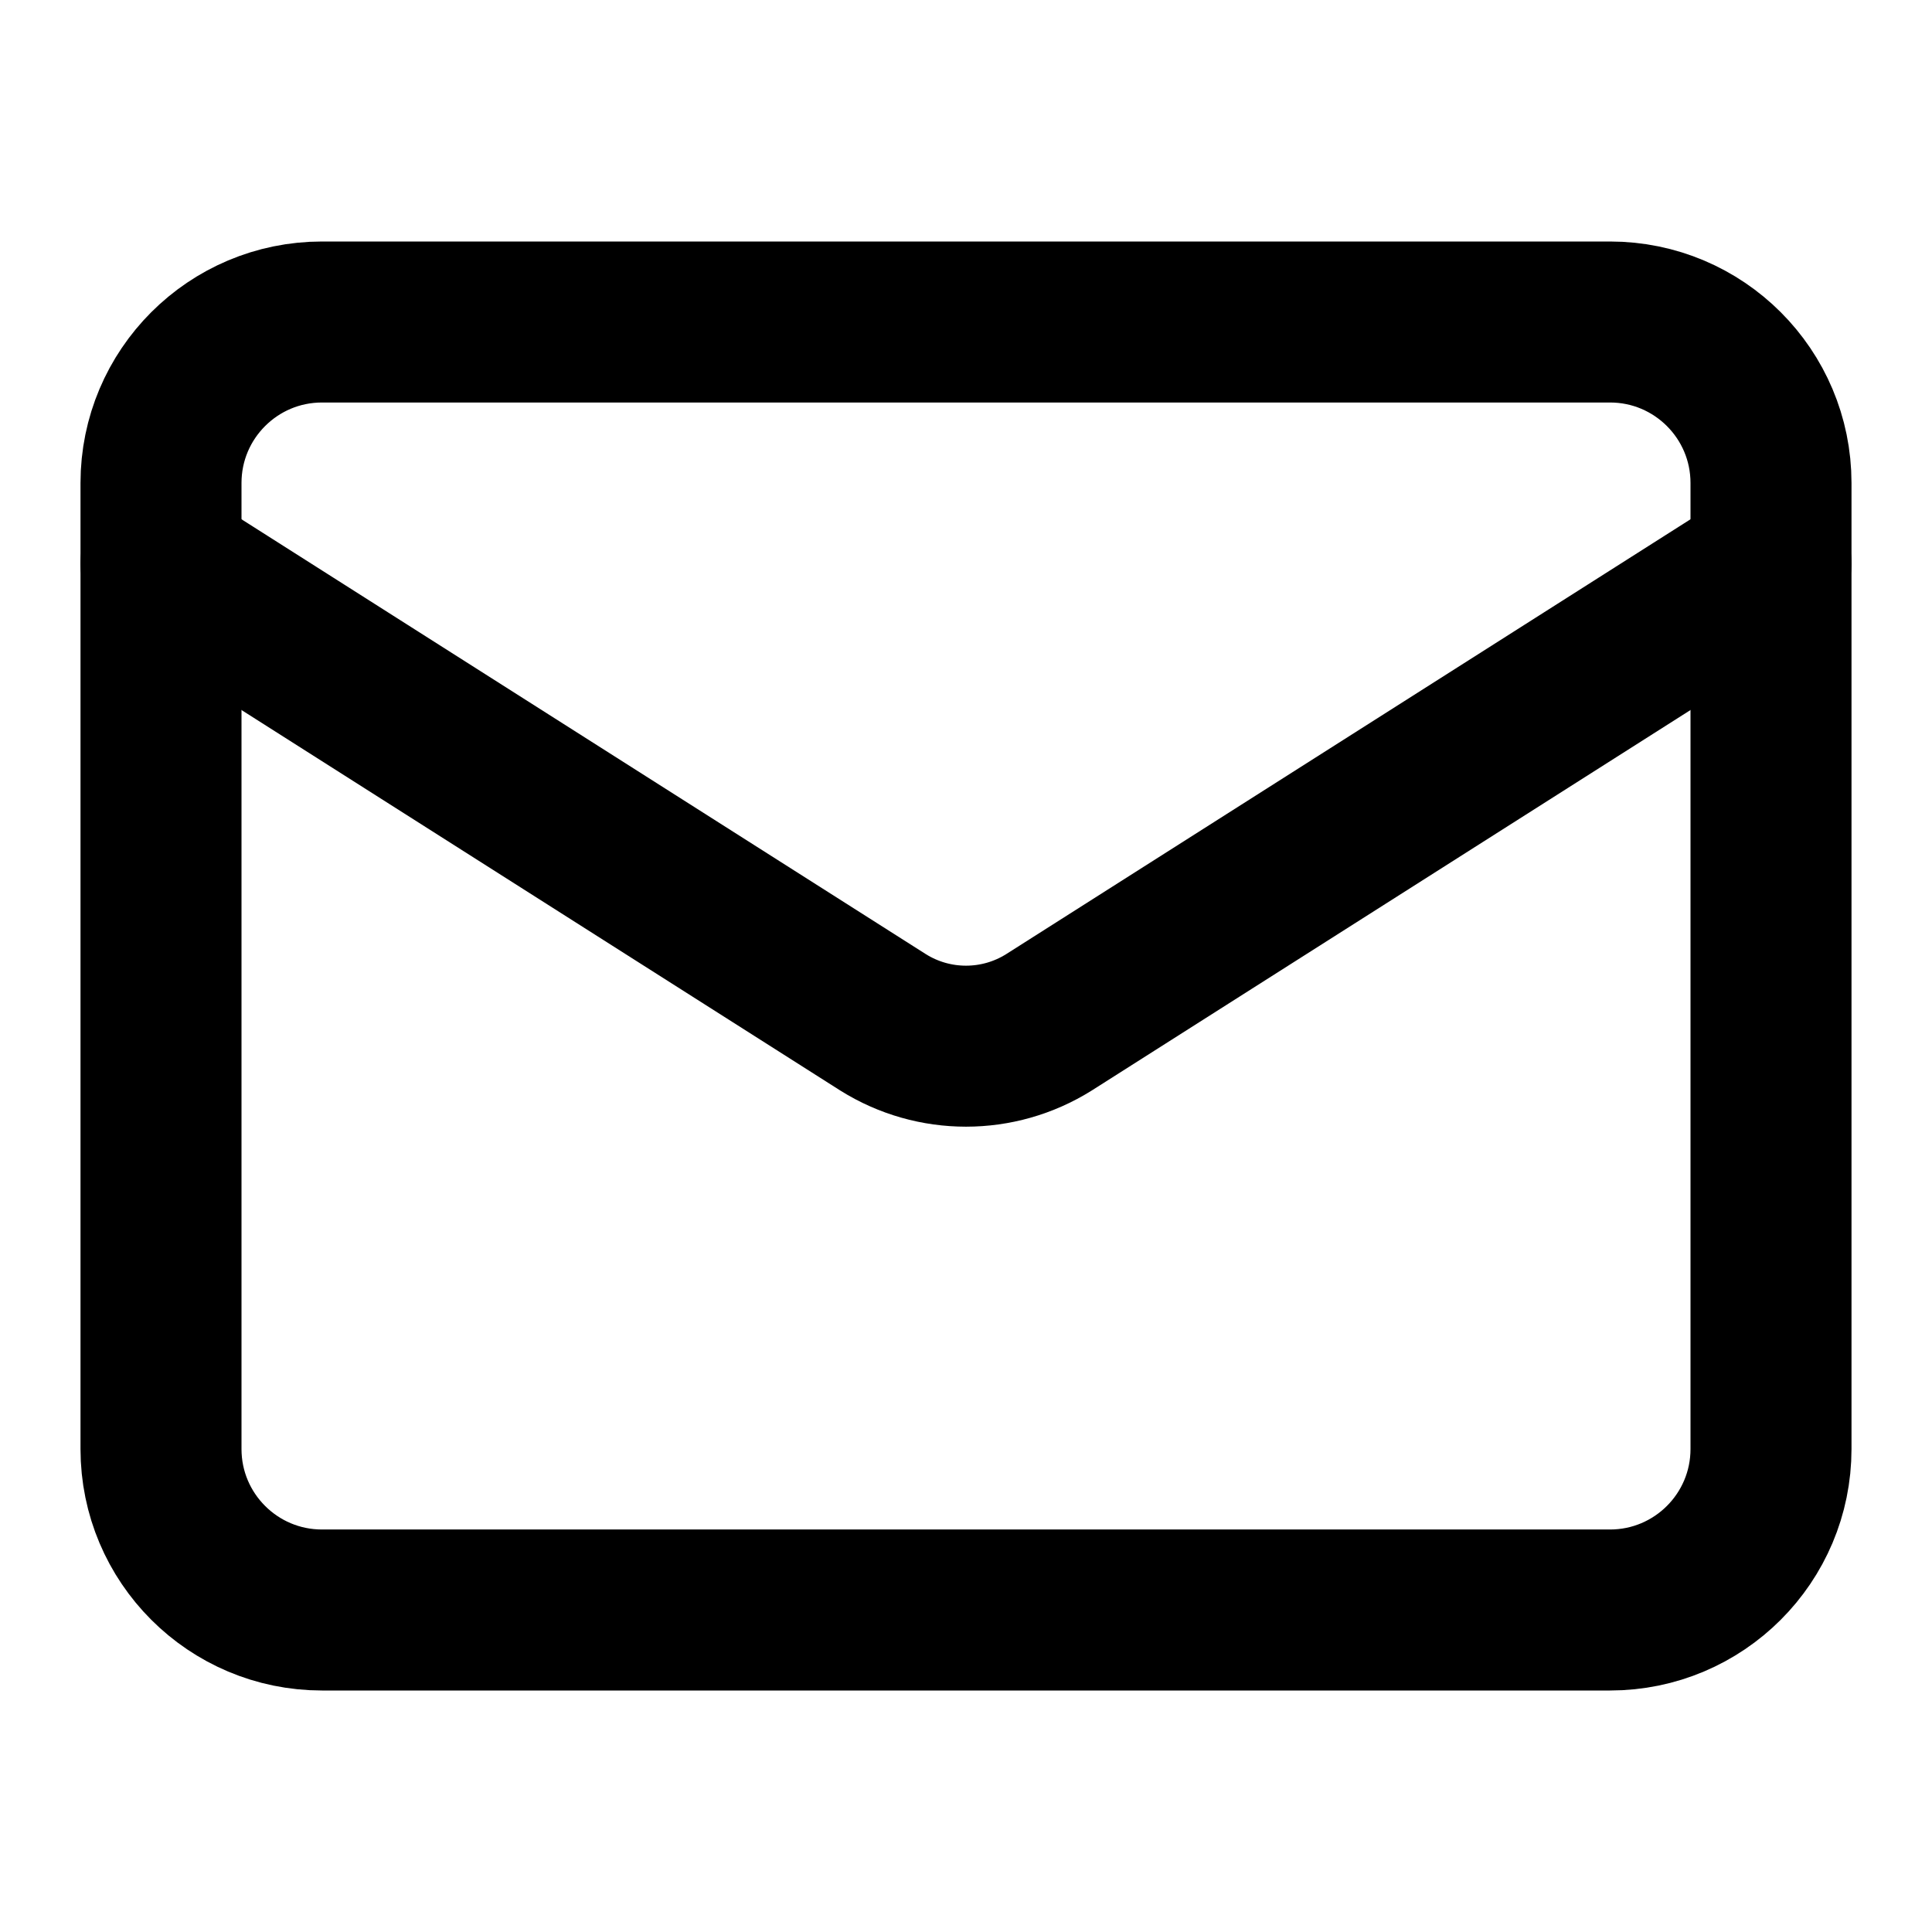
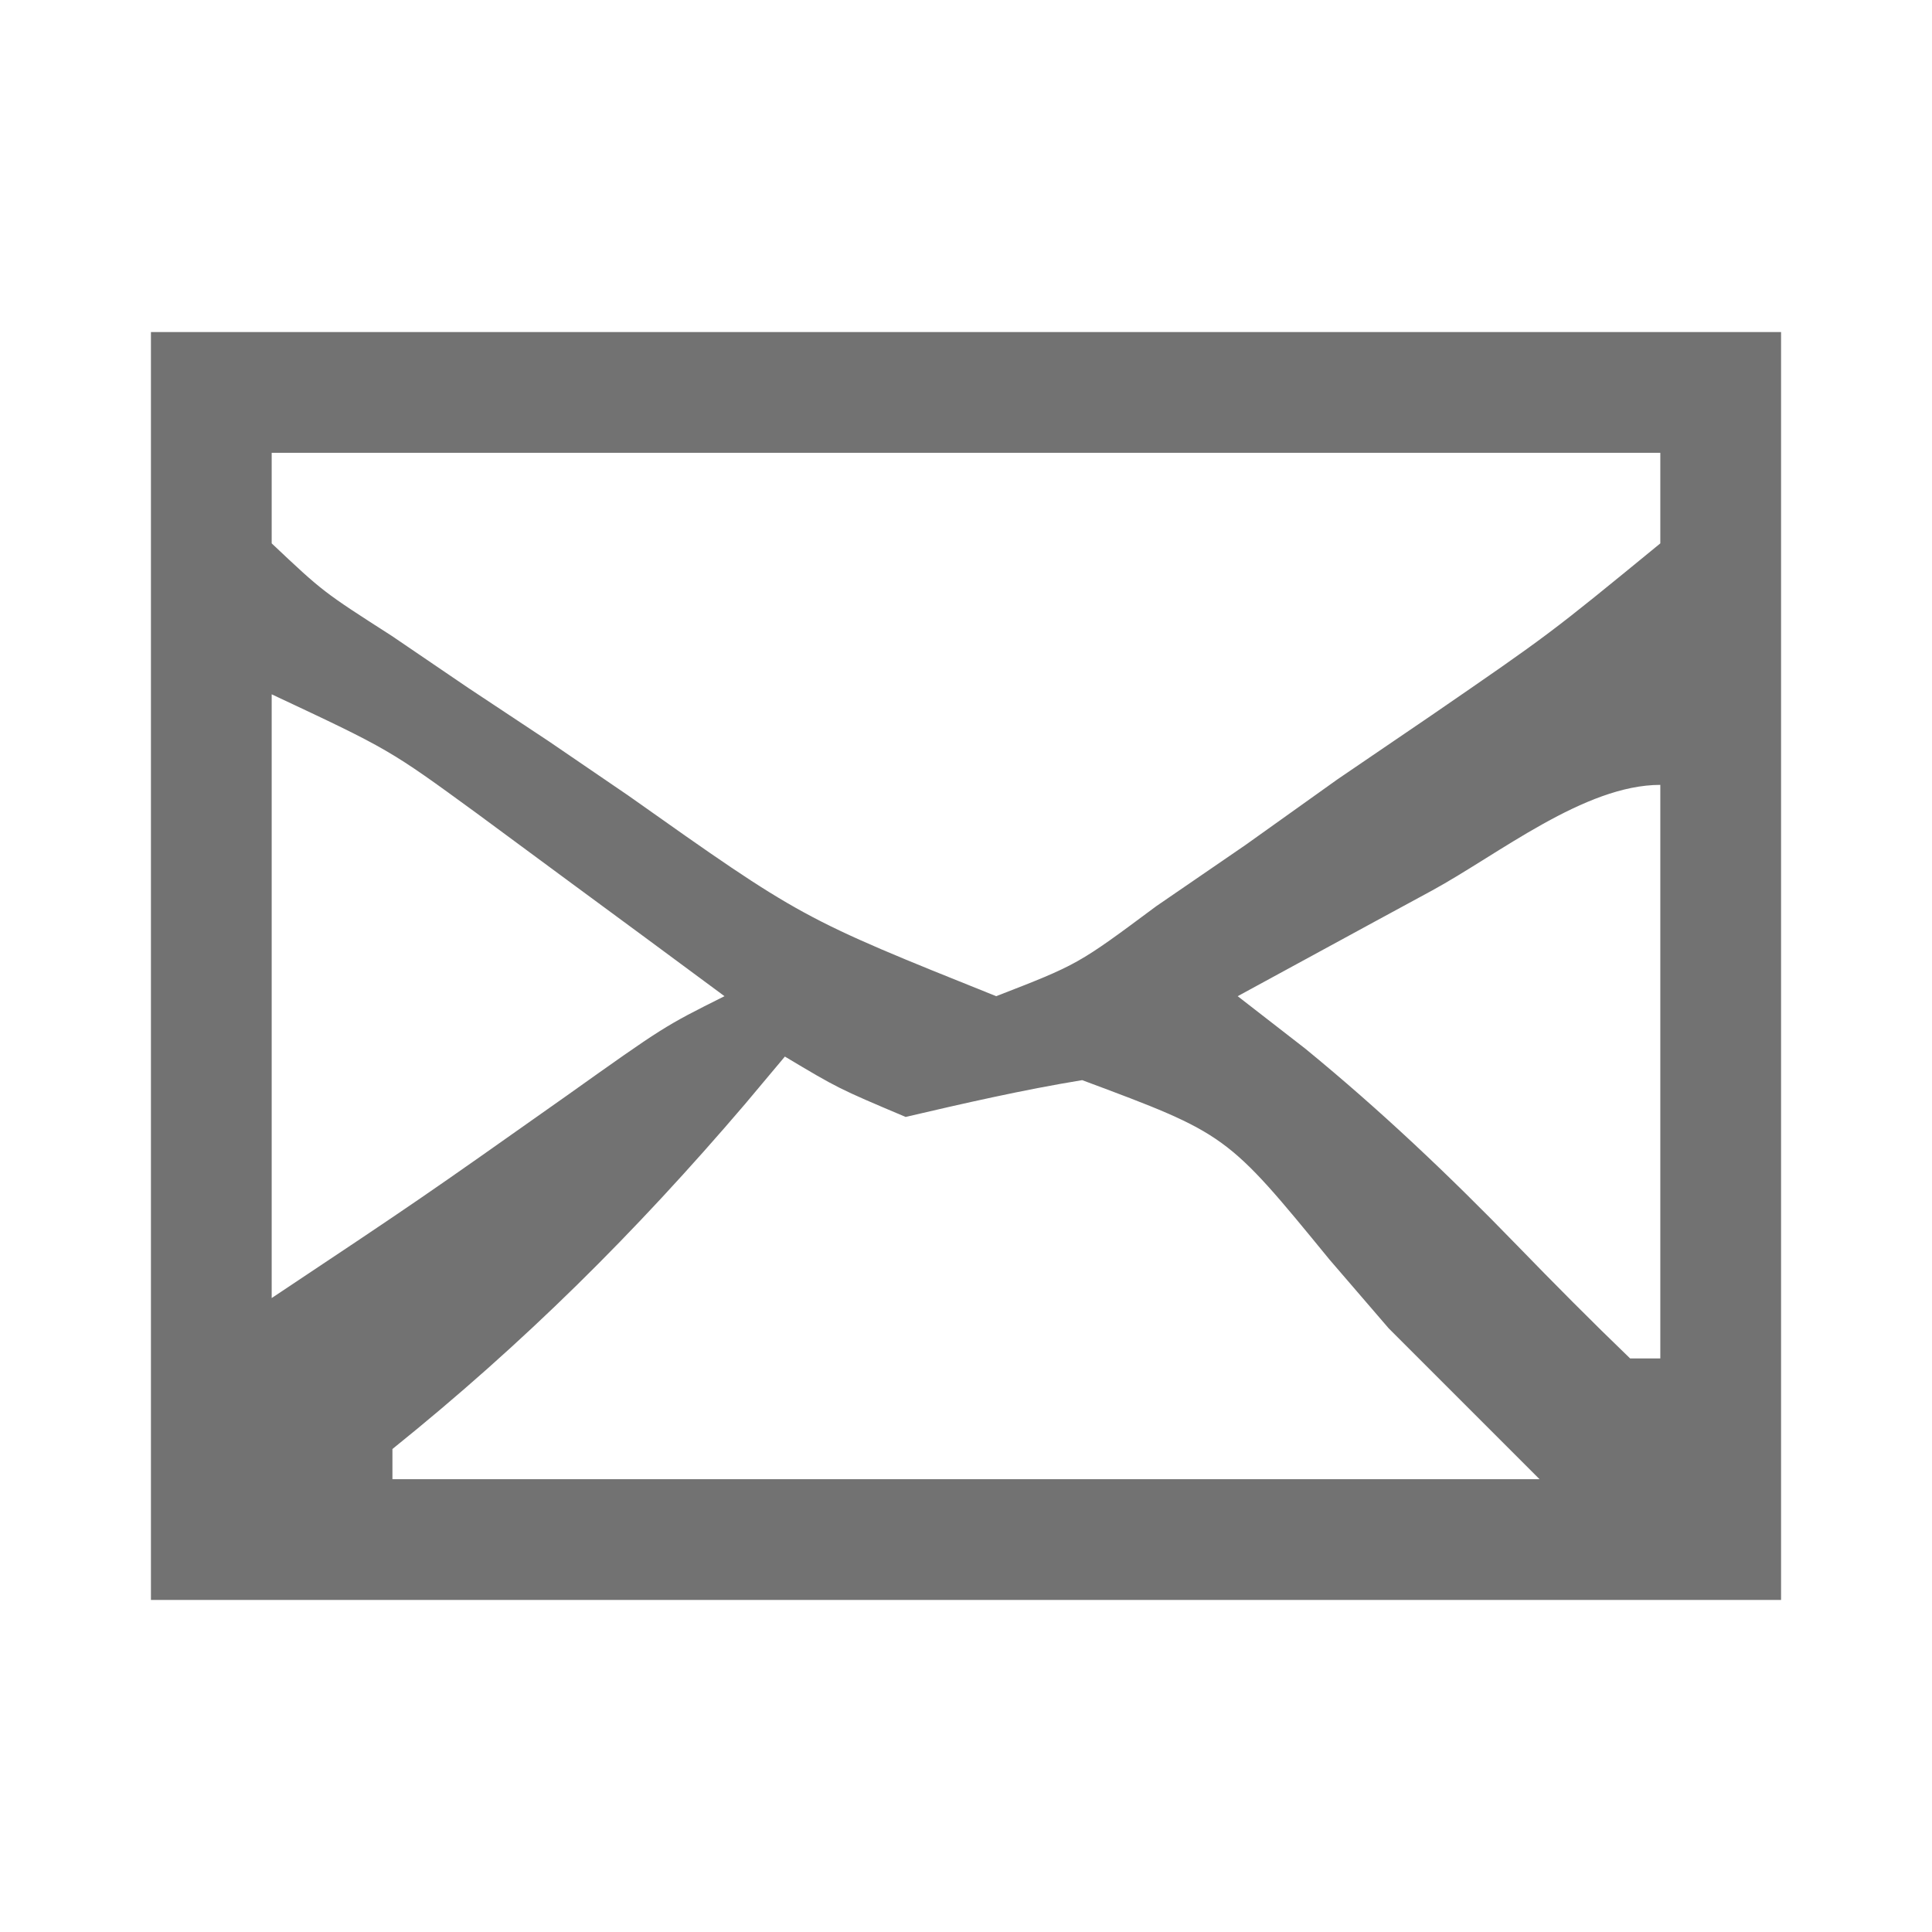
- <svg xmlns="http://www.w3.org/2000/svg" viewBox="0 0 24 24" fill="none" stroke="currentColor" stroke-width="2" stroke-linecap="round" stroke-linejoin="round" class="lucide lucide-mail">
-   <rect width="20" height="16" x="2" y="4" rx="2" />
-   <path d="m22 7-8.97 5.7a1.94 1.94 0 0 1-2.06 0L2 7" />
+ <svg xmlns="http://www.w3.org/2000/svg" version="1.1" width="64" height="64">
+   <path d="M0 0 C17.82 0 35.64 0 54 0 C54 13.86 54 27.72 54 42 C36.18 42 18.36 42 0 42 C0 28.14 0 14.28 0 0 Z M4 4 C4 4.99 4 5.98 4 7 C5.701 8.605 5.701 8.605 7.98 10.066 C8.815 10.634 9.65 11.202 10.51 11.787 C11.835 12.666 11.835 12.666 13.188 13.562 C14.052 14.152 14.916 14.742 15.807 15.35 C21.55 19.413 21.55 19.413 28 22 C30.708 20.949 30.708 20.949 33.301 19.02 C34.765 18.015 34.765 18.015 36.26 16.99 C37.771 15.912 37.771 15.912 39.312 14.812 C40.339 14.113 41.366 13.414 42.424 12.693 C46.336 10.003 46.336 10.003 50 7 C50 6.01 50 5.02 50 4 C34.82 4 19.64 4 4 4 Z M4 12 C4 18.6 4 25.2 4 32 C8.926 28.719 8.926 28.719 13.75 25.312 C17 23 17 23 19 22 C17.253 20.705 15.502 19.414 13.75 18.125 C12.775 17.406 11.801 16.686 10.797 15.945 C7.896 13.828 7.896 13.828 4 12 Z M42.438 18.5 C41.822 18.834 41.206 19.168 40.572 19.512 C39.047 20.339 37.523 21.169 36 22 C36.737 22.572 37.475 23.145 38.234 23.734 C40.746 25.792 42.991 27.922 45.25 30.25 C46.481 31.518 47.726 32.774 49 34 C49.33 34 49.66 34 50 34 C50 27.73 50 21.46 50 15 C47.49 15 44.657 17.289 42.438 18.5 Z M21 24 C20.564 24.519 20.129 25.039 19.68 25.574 C16.037 29.839 12.364 33.488 8 37 C8 37.33 8 37.66 8 38 C20.54 38 33.08 38 46 38 C43.525 35.525 43.525 35.525 41 33 C40.354 32.25 39.708 31.5 39.043 30.727 C35.639 26.567 35.639 26.567 30.848 24.781 C28.883 25.103 26.939 25.548 25 26 C22.766 25.055 22.766 25.055 21 24 Z " fill="#727272" transform="translate(5,11)" />
</svg>
